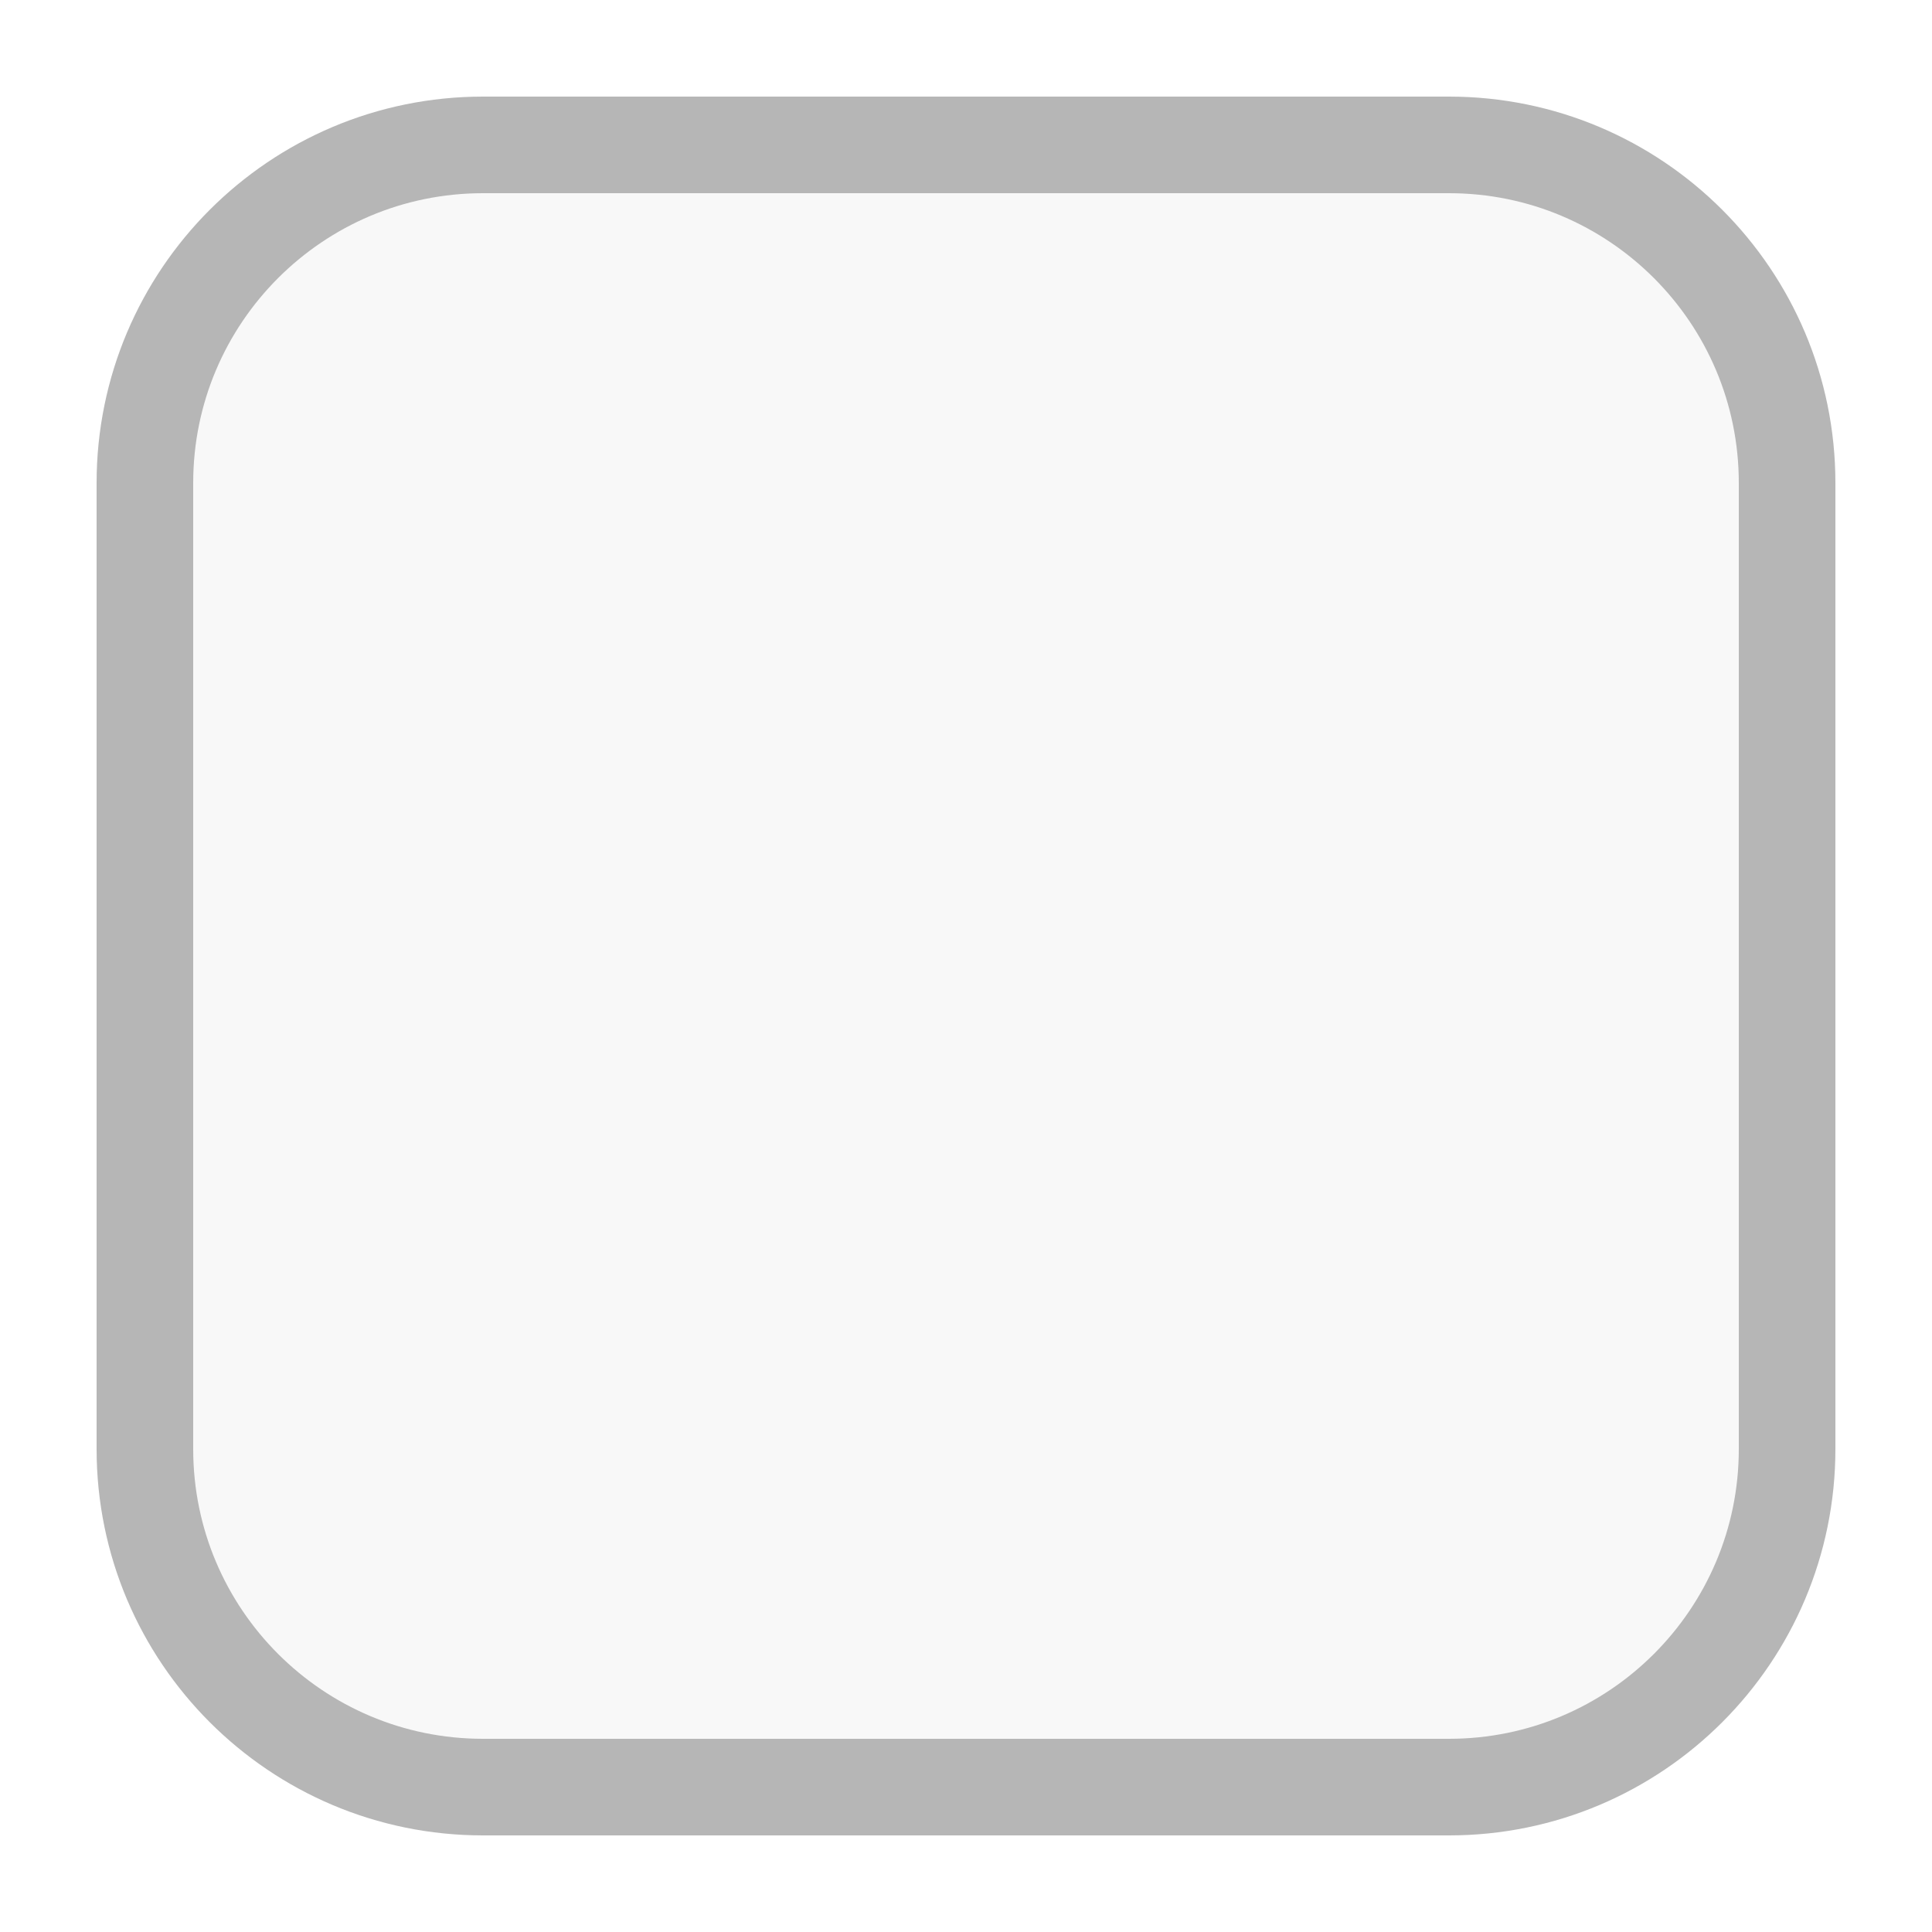
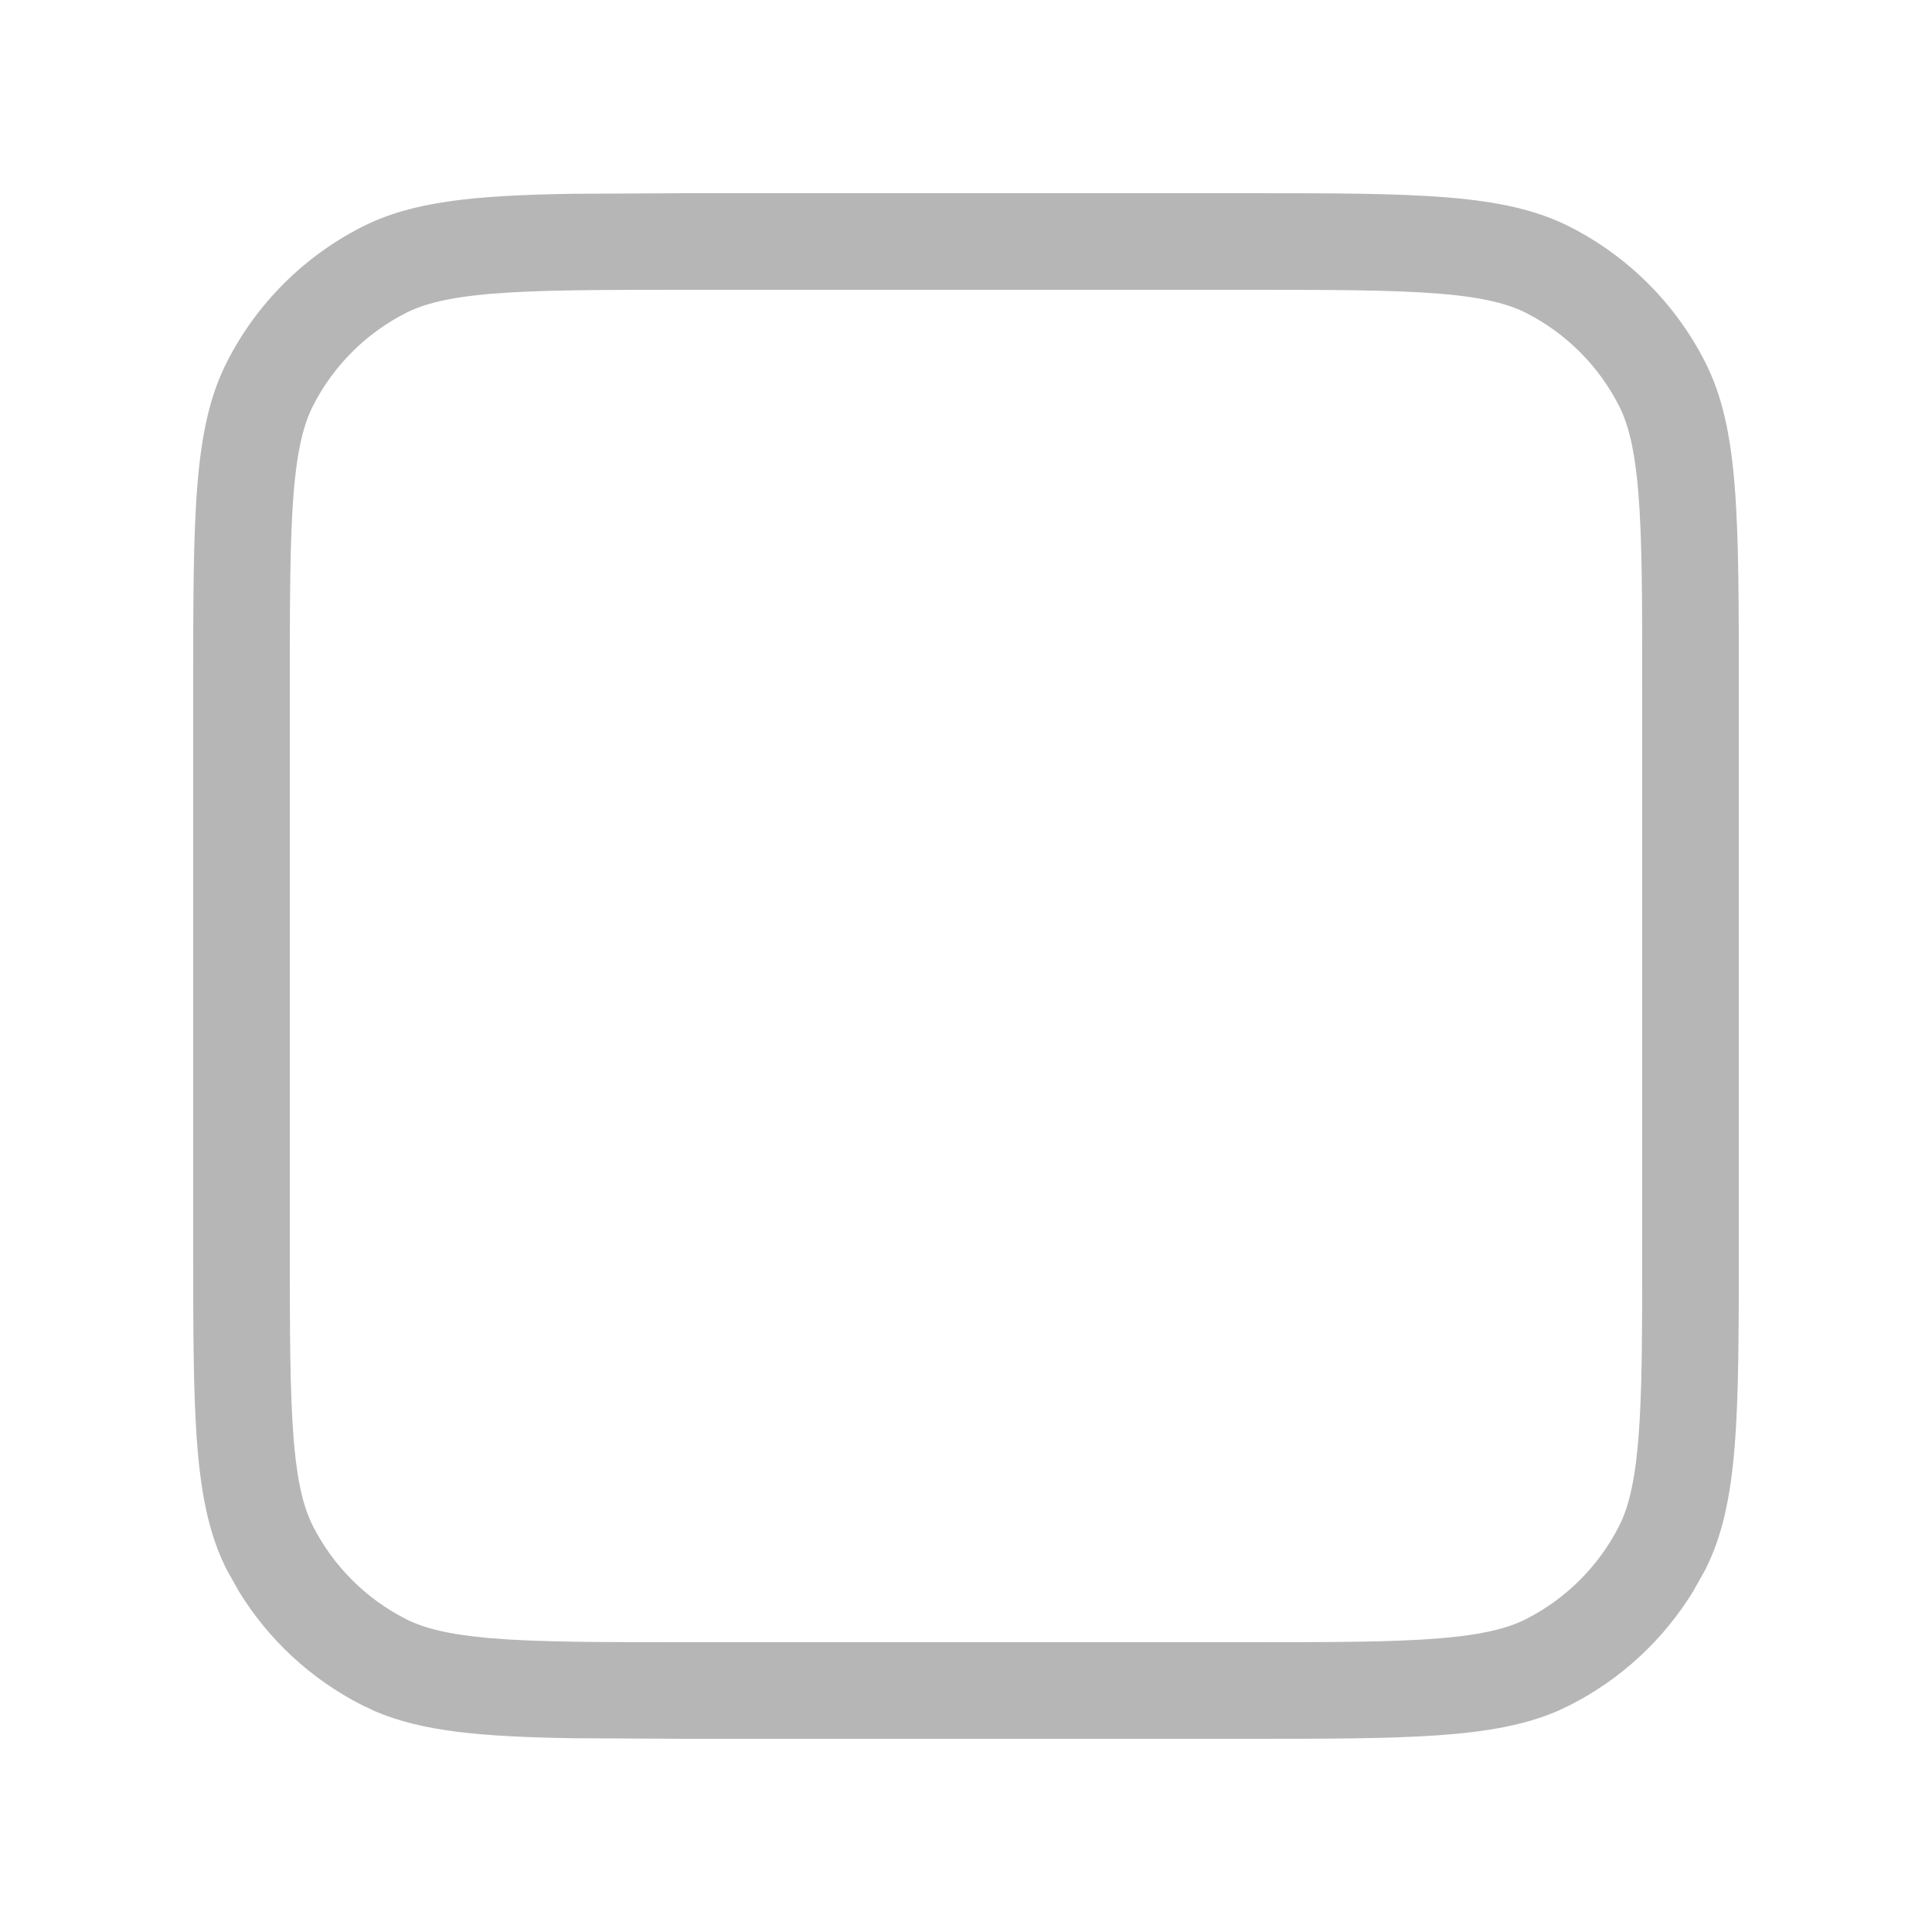
<svg xmlns="http://www.w3.org/2000/svg" width="20" height="20" viewBox="0 0 20 20" fill="none">
-   <rect x="1.5" y="1.5" width="17" height="17" rx="3.5" fill="#4F4F4F" fill-opacity="0.04" stroke="#B6B6B6" />
+   <path d="M12.88 17V18H7.12V17H12.88ZM17 12.88V7.12C17 6.208 17 5.583 16.96 5.1C16.921 4.628 16.85 4.379 16.76 4.201C16.549 3.787 16.213 3.451 15.799 3.24C15.621 3.15 15.372 3.079 14.9 3.04C14.417 3.001 13.793 3 12.88 3H7.12C6.208 3 5.583 3.001 5.1 3.04C4.628 3.079 4.379 3.15 4.201 3.24C3.787 3.451 3.451 3.787 3.24 4.201C3.15 4.379 3.079 4.628 3.04 5.1C3.001 5.583 3 6.208 3 7.12V12.88C3 13.793 3.001 14.417 3.04 14.9C3.079 15.372 3.15 15.621 3.24 15.799C3.451 16.213 3.787 16.549 4.201 16.76C4.379 16.85 4.628 16.921 5.1 16.96C5.583 17 6.208 17 7.12 17V18L5.934 17.994C4.98 17.979 4.369 17.924 3.878 17.713L3.747 17.651C3.22 17.383 2.78 16.975 2.473 16.474L2.349 16.253C2 15.568 2 14.672 2 12.88V7.12C2 5.328 2 4.432 2.349 3.747C2.655 3.145 3.145 2.655 3.747 2.349C4.261 2.087 4.893 2.022 5.934 2.006L7.12 2H12.88C14.672 2 15.568 2 16.253 2.349C16.855 2.655 17.345 3.145 17.651 3.747C18 4.432 18 5.328 18 7.12V12.88C18 14.672 18 15.568 17.651 16.253L17.527 16.474C17.22 16.975 16.78 17.383 16.253 17.651L16.122 17.713C15.453 18 14.56 18 12.88 18V17C13.793 17 14.417 17 14.9 16.96C15.372 16.921 15.621 16.85 15.799 16.76C16.213 16.549 16.549 16.213 16.76 15.799C16.85 15.621 16.921 15.372 16.96 14.9C17 14.417 17 13.793 17 12.88Z" fill="#b6b6b6" />
</svg>
